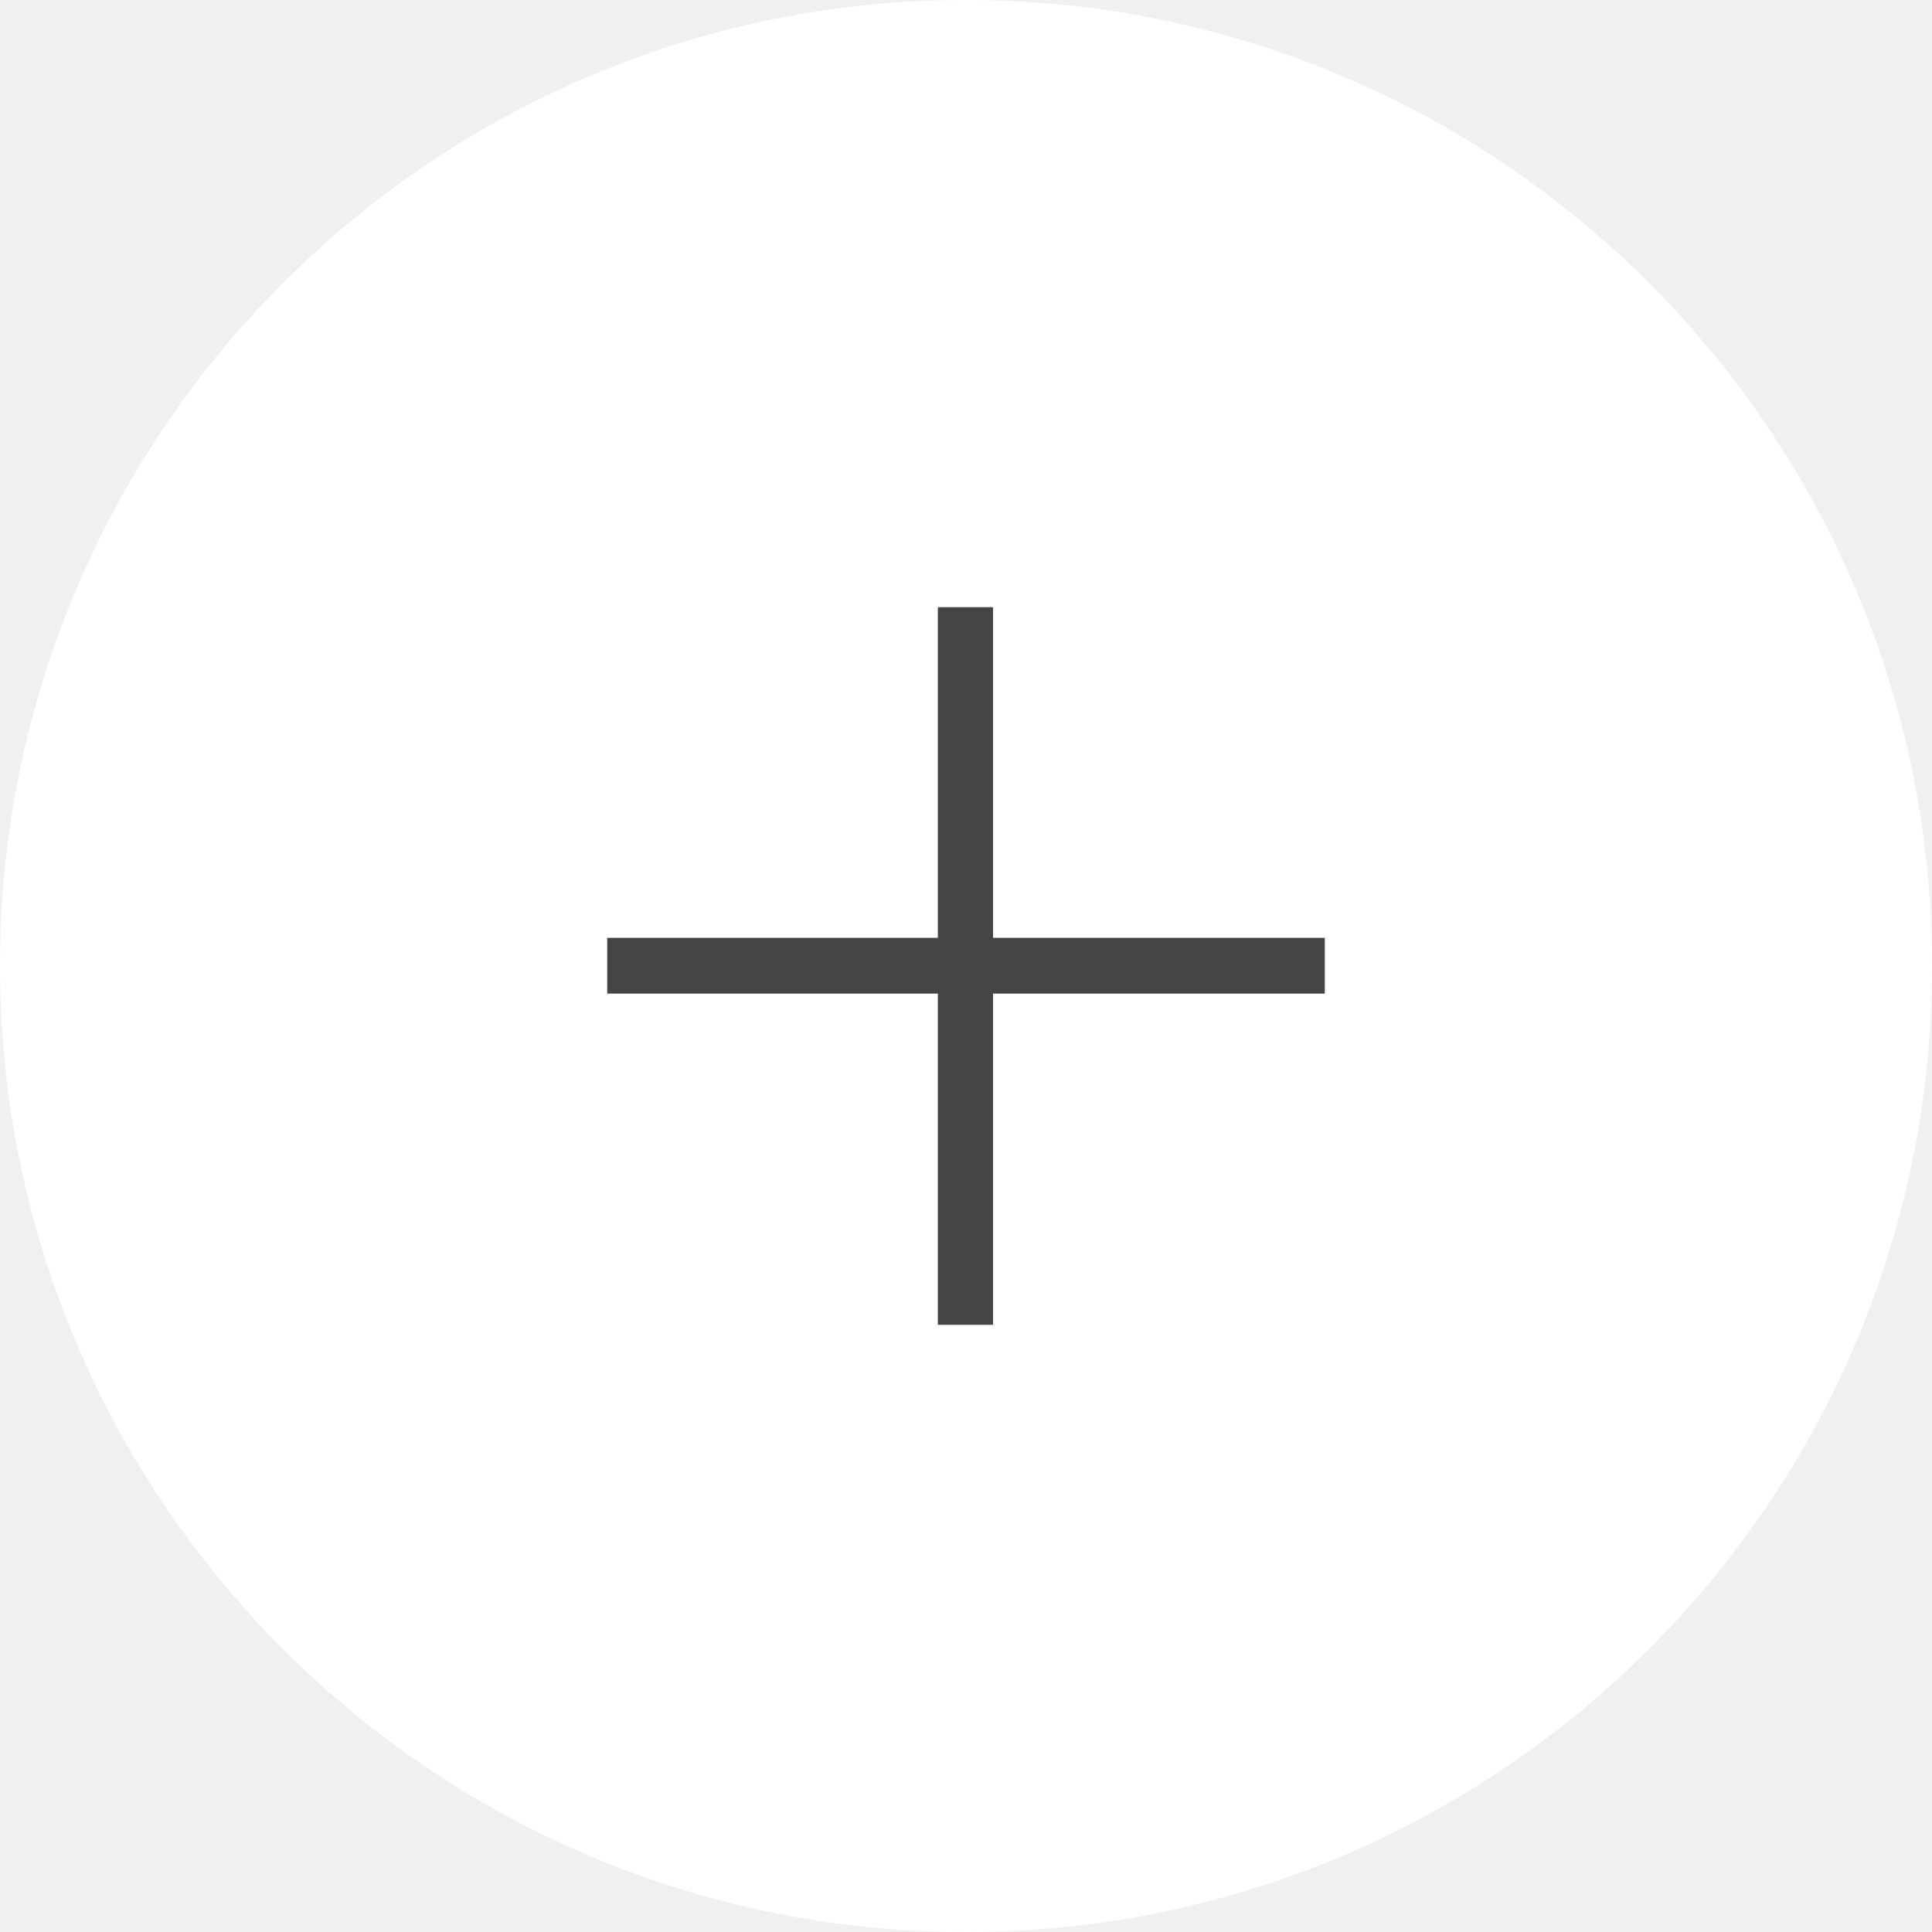
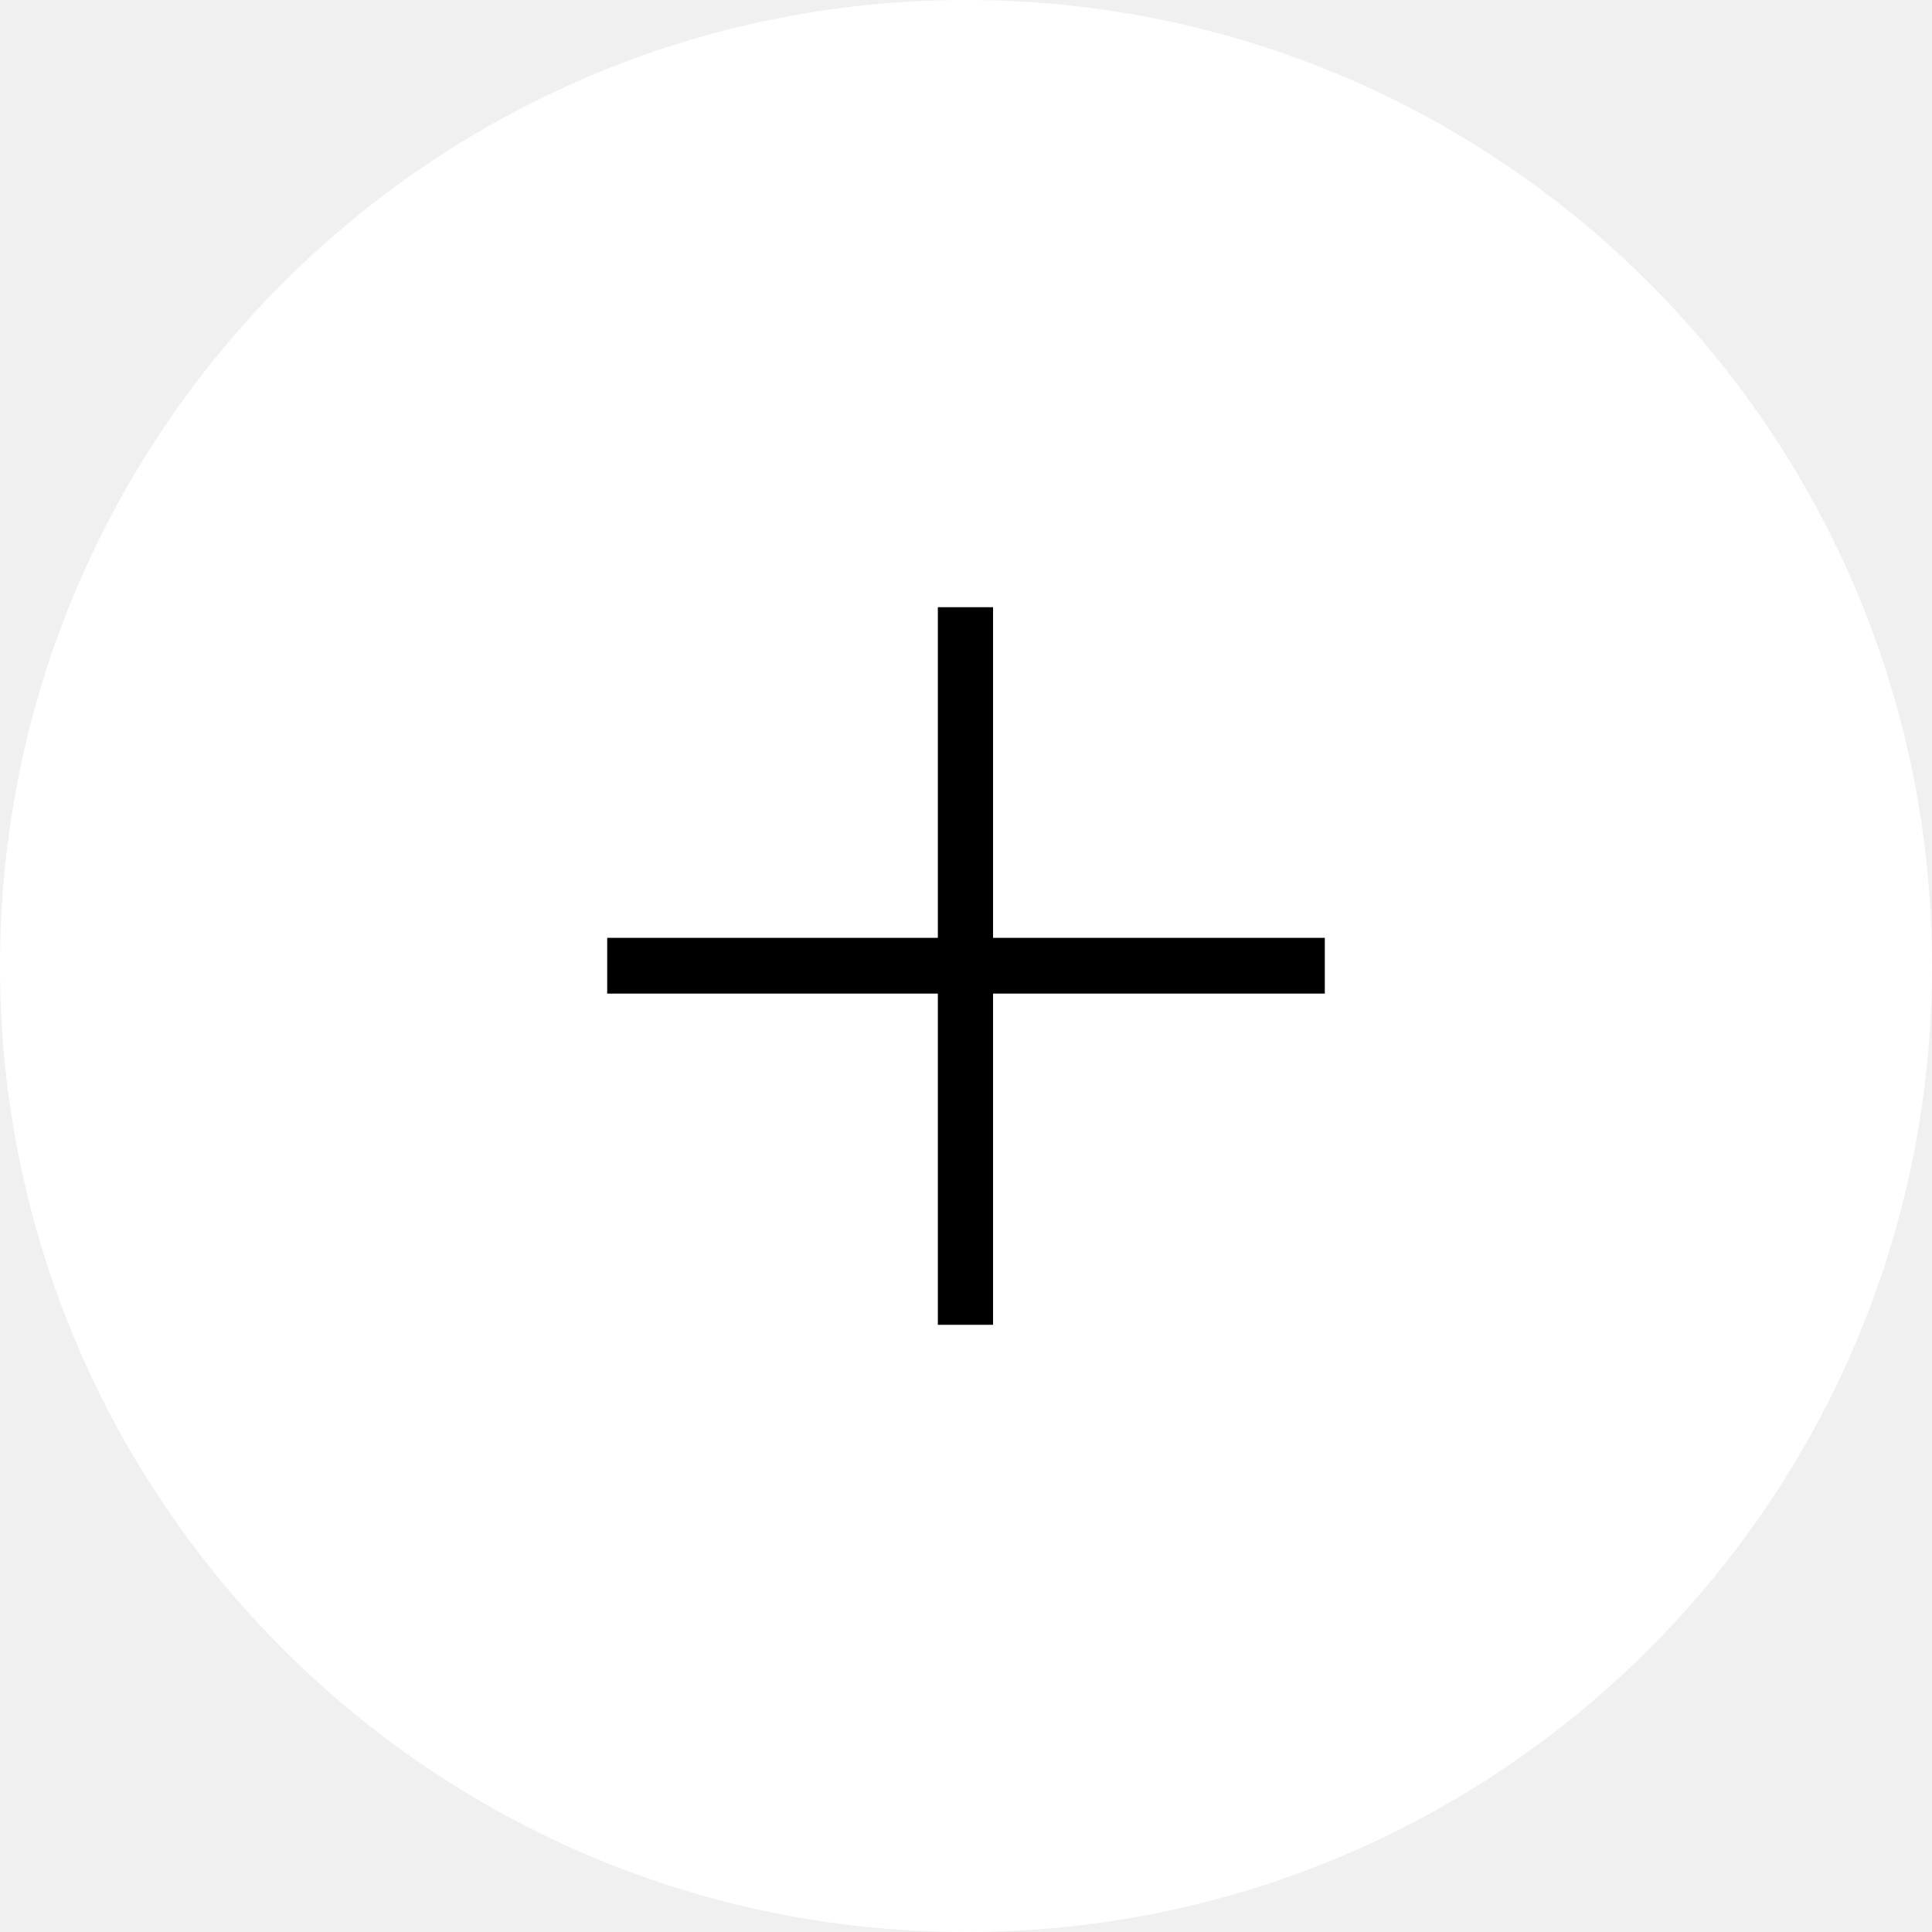
<svg xmlns="http://www.w3.org/2000/svg" width="70" height="70" viewBox="0 0 70 70">
  <g fill="none" fill-rule="evenodd">
    <circle fill="#ffffff" fill-rule="nonzero" cx="35" cy="35" r="35" />
-     <path fill="#454545" d="M48 36H35.98v12h-2V36H22v-2.02h11.98V22h2v11.98H48" />
+     <path fill="#000000" d="M48 36H35.98v12h-2V36H22v-2.02h11.98V22h2v11.98H48" />
  </g>
</svg>
